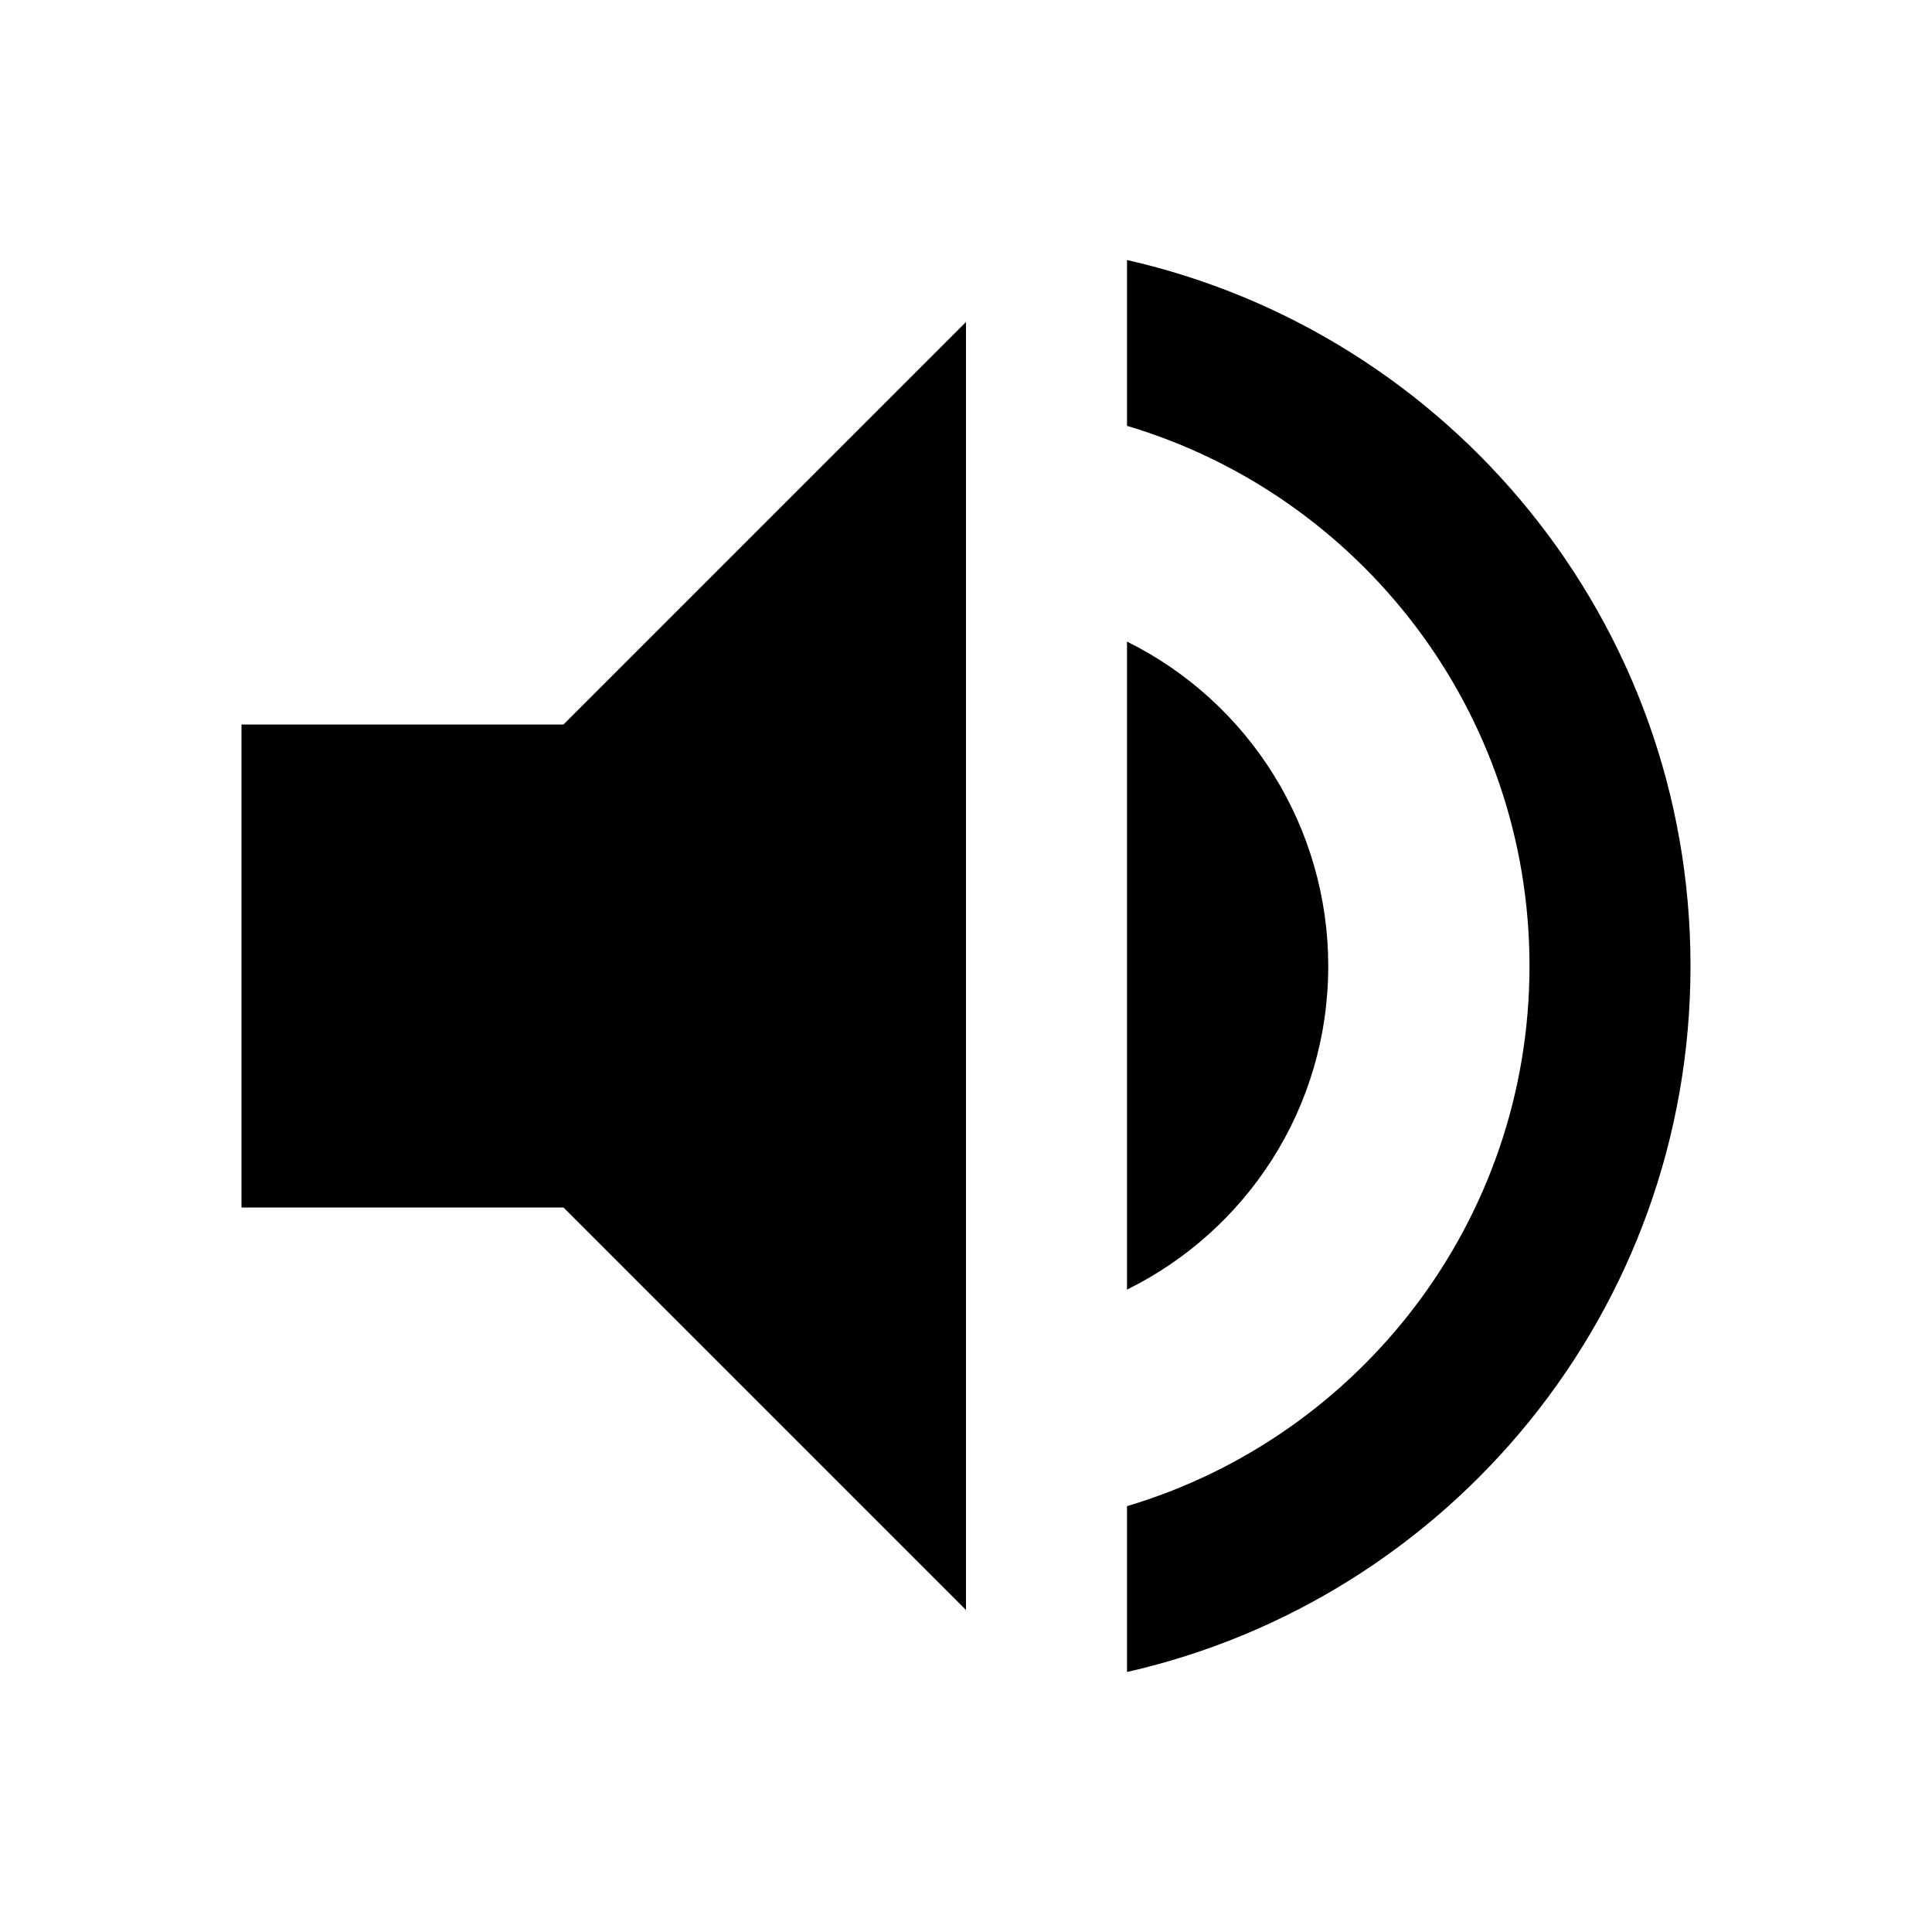
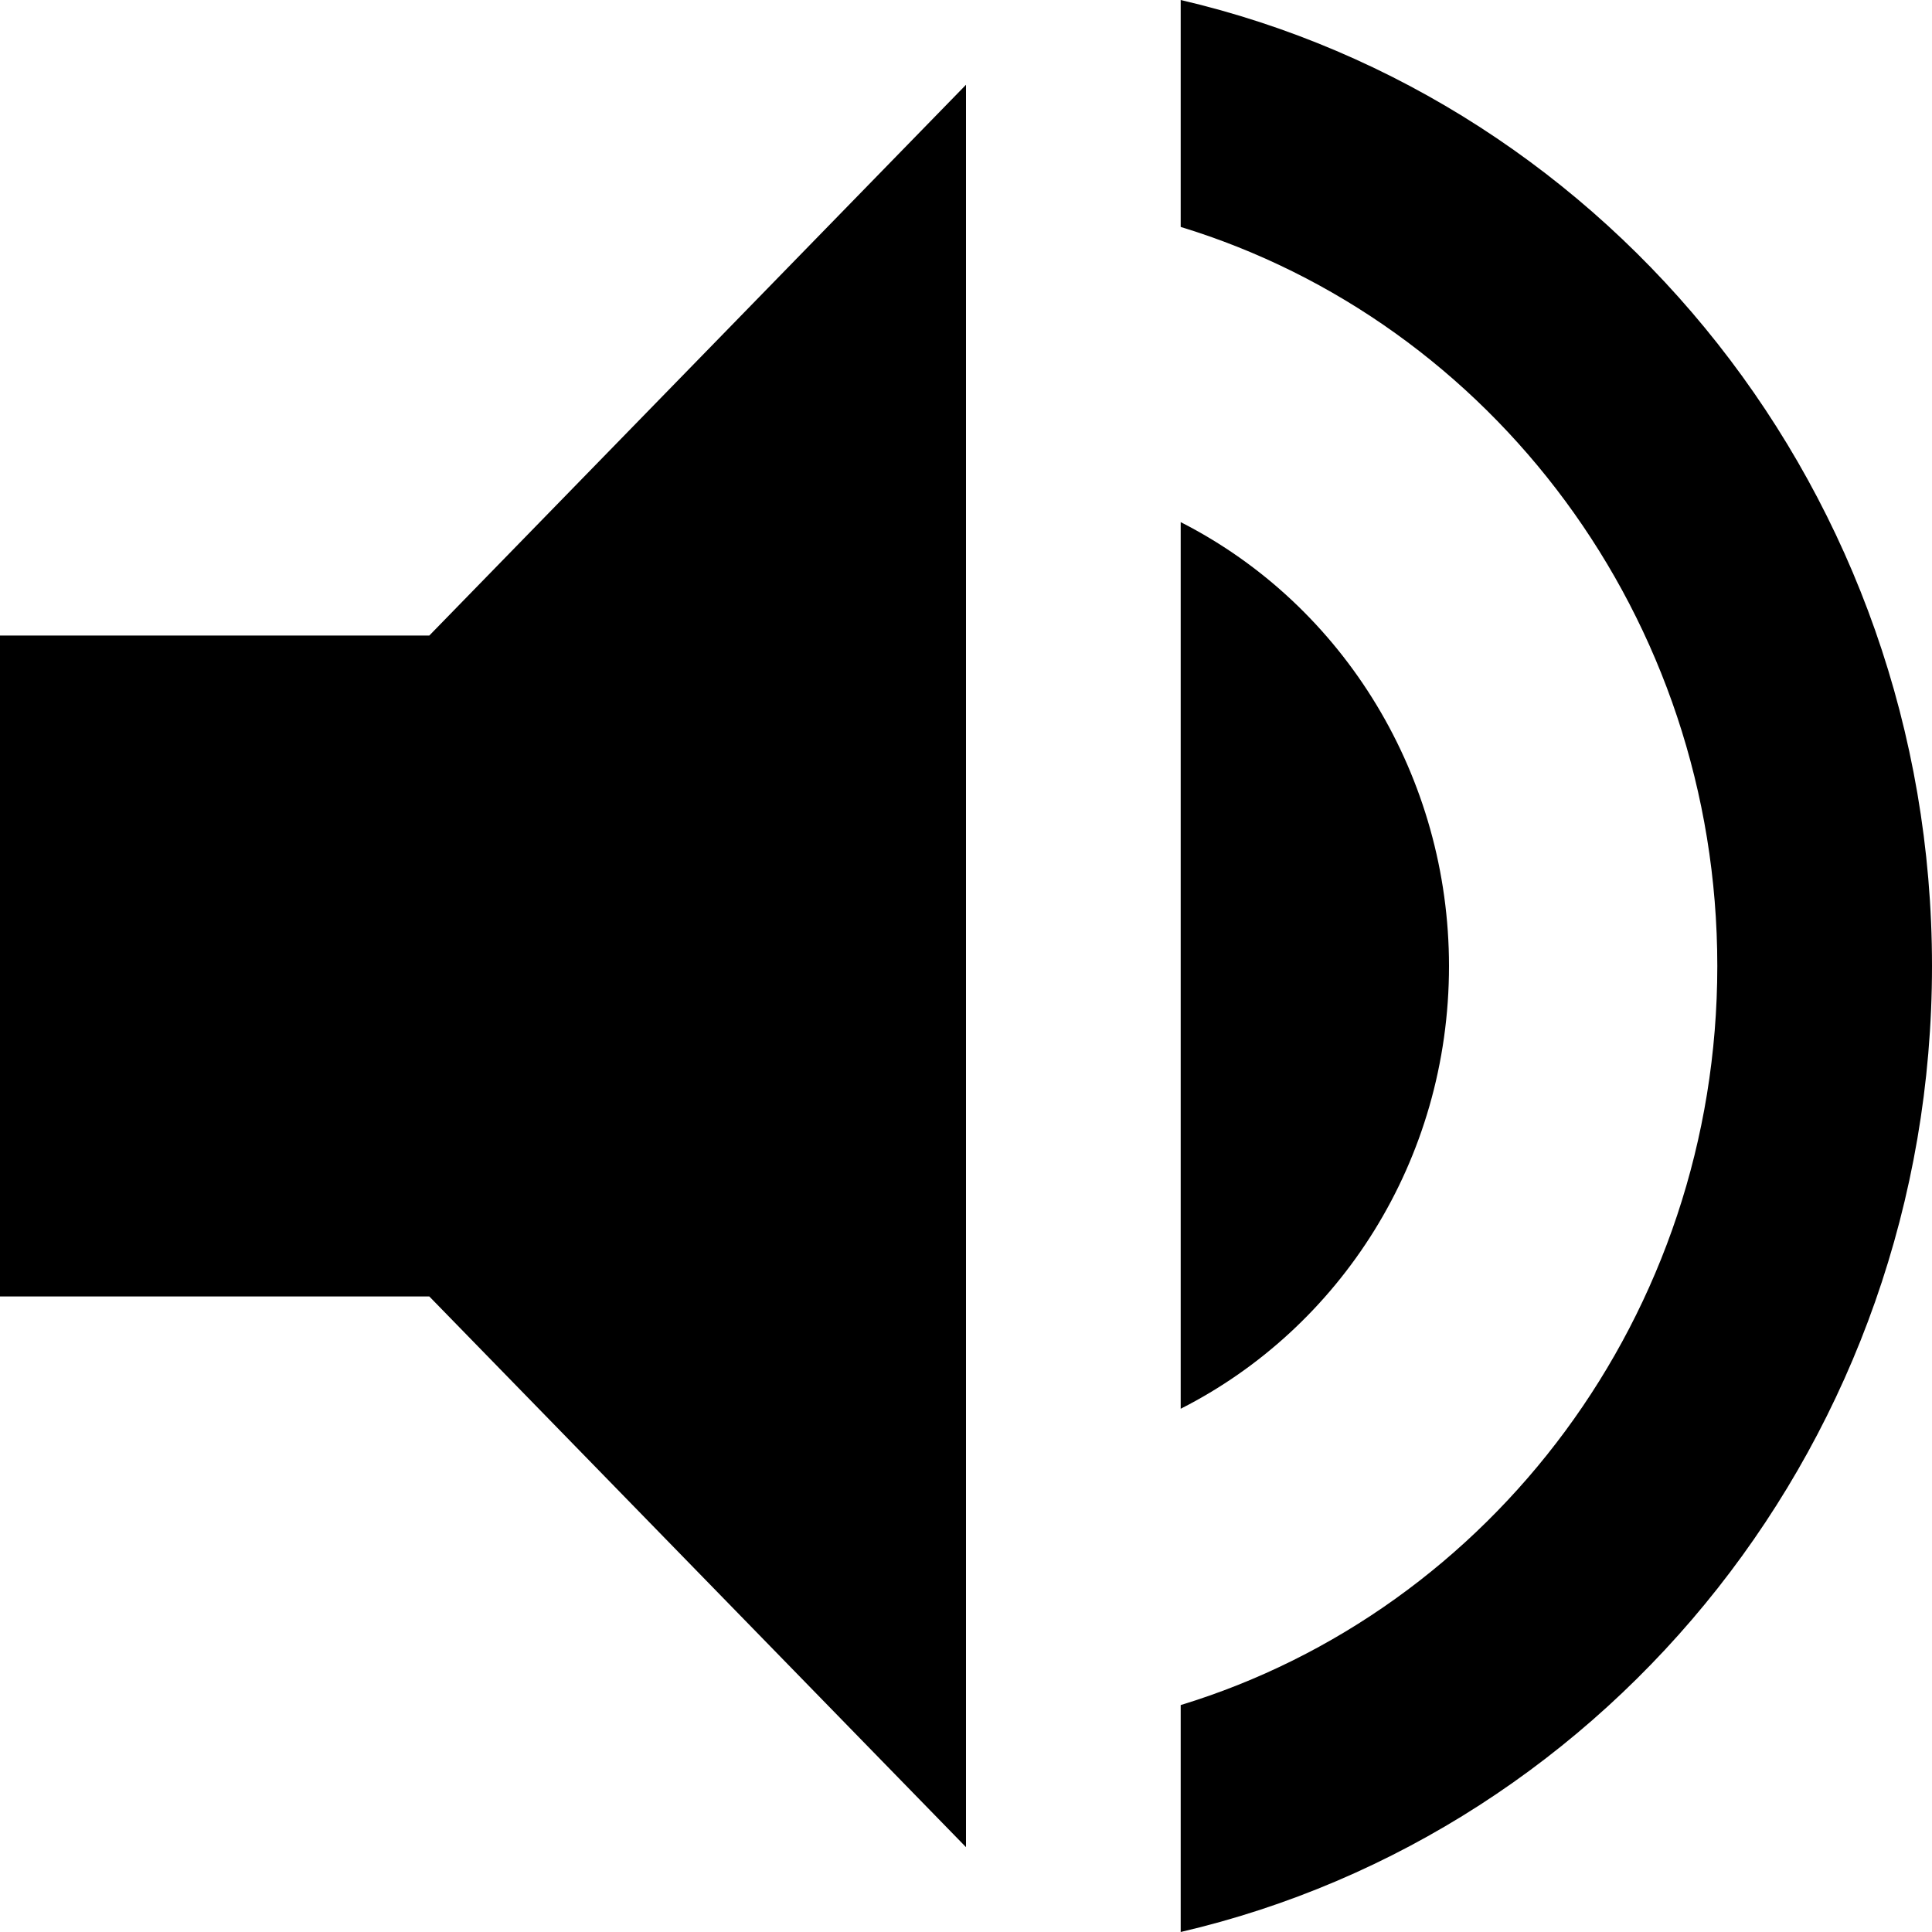
<svg xmlns="http://www.w3.org/2000/svg" viewBox="0 0 24 24">
-   <path d="M0 0h24v24H0V0z" fill="none" />
-   <path d="M3 9v6h4l5 5V4L7 9H3zm13.5 3A4.5 4.5 0 0014 7.97v8.05c1.48-.73 2.5-2.25 2.5-4.02zM14 3.23v2.06c2.89.86 5 3.54 5 6.71s-2.11 5.85-5 6.71v2.06c4.01-.91 7-4.49 7-8.77s-2.99-7.86-7-8.77z" />
+   <path d="M0 7.895v8.21h5.333L12 22.946V1.053L5.333 7.895zM18 12a6 6.157 0 00-3.333-5.514V17.5C16.64 16.5 18 14.422 18 12zM14.667 0v2.819C18.52 3.995 21.333 7.663 21.333 12c0 4.338-2.813 8.005-6.666 9.181V24C20.013 22.755 24 17.856 24 12S20.013 1.245 14.667 0z" />
</svg>
